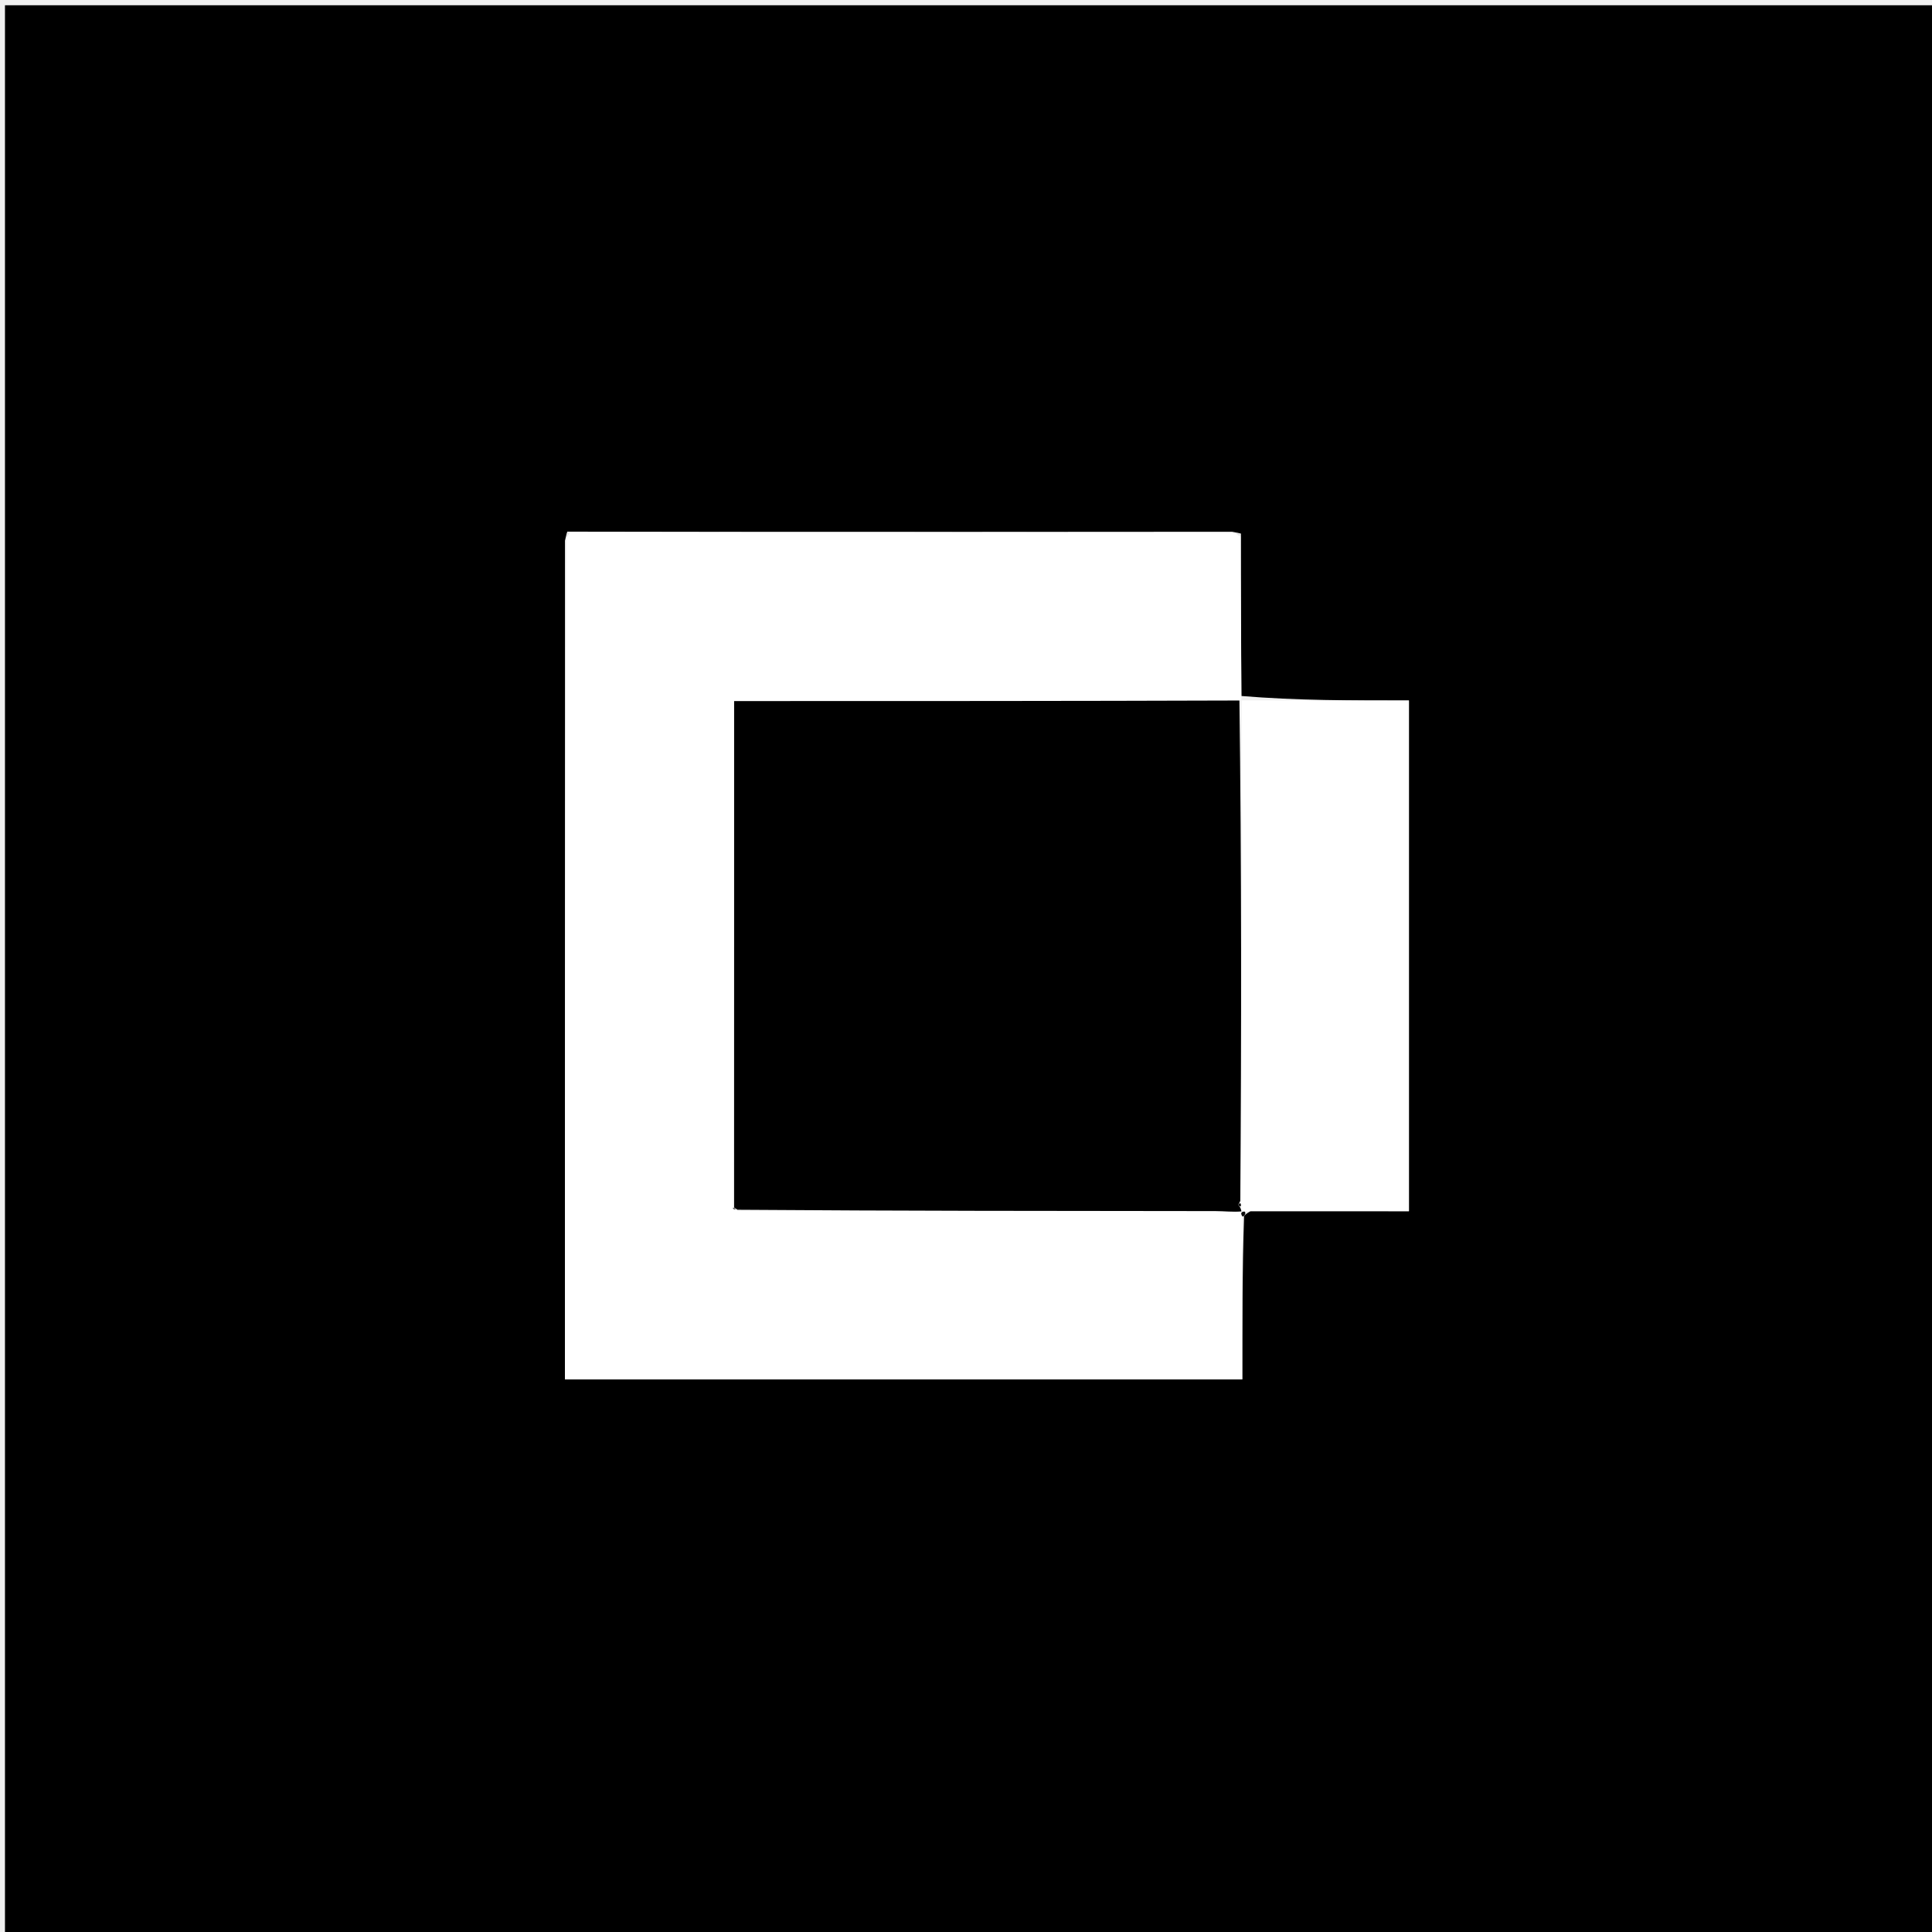
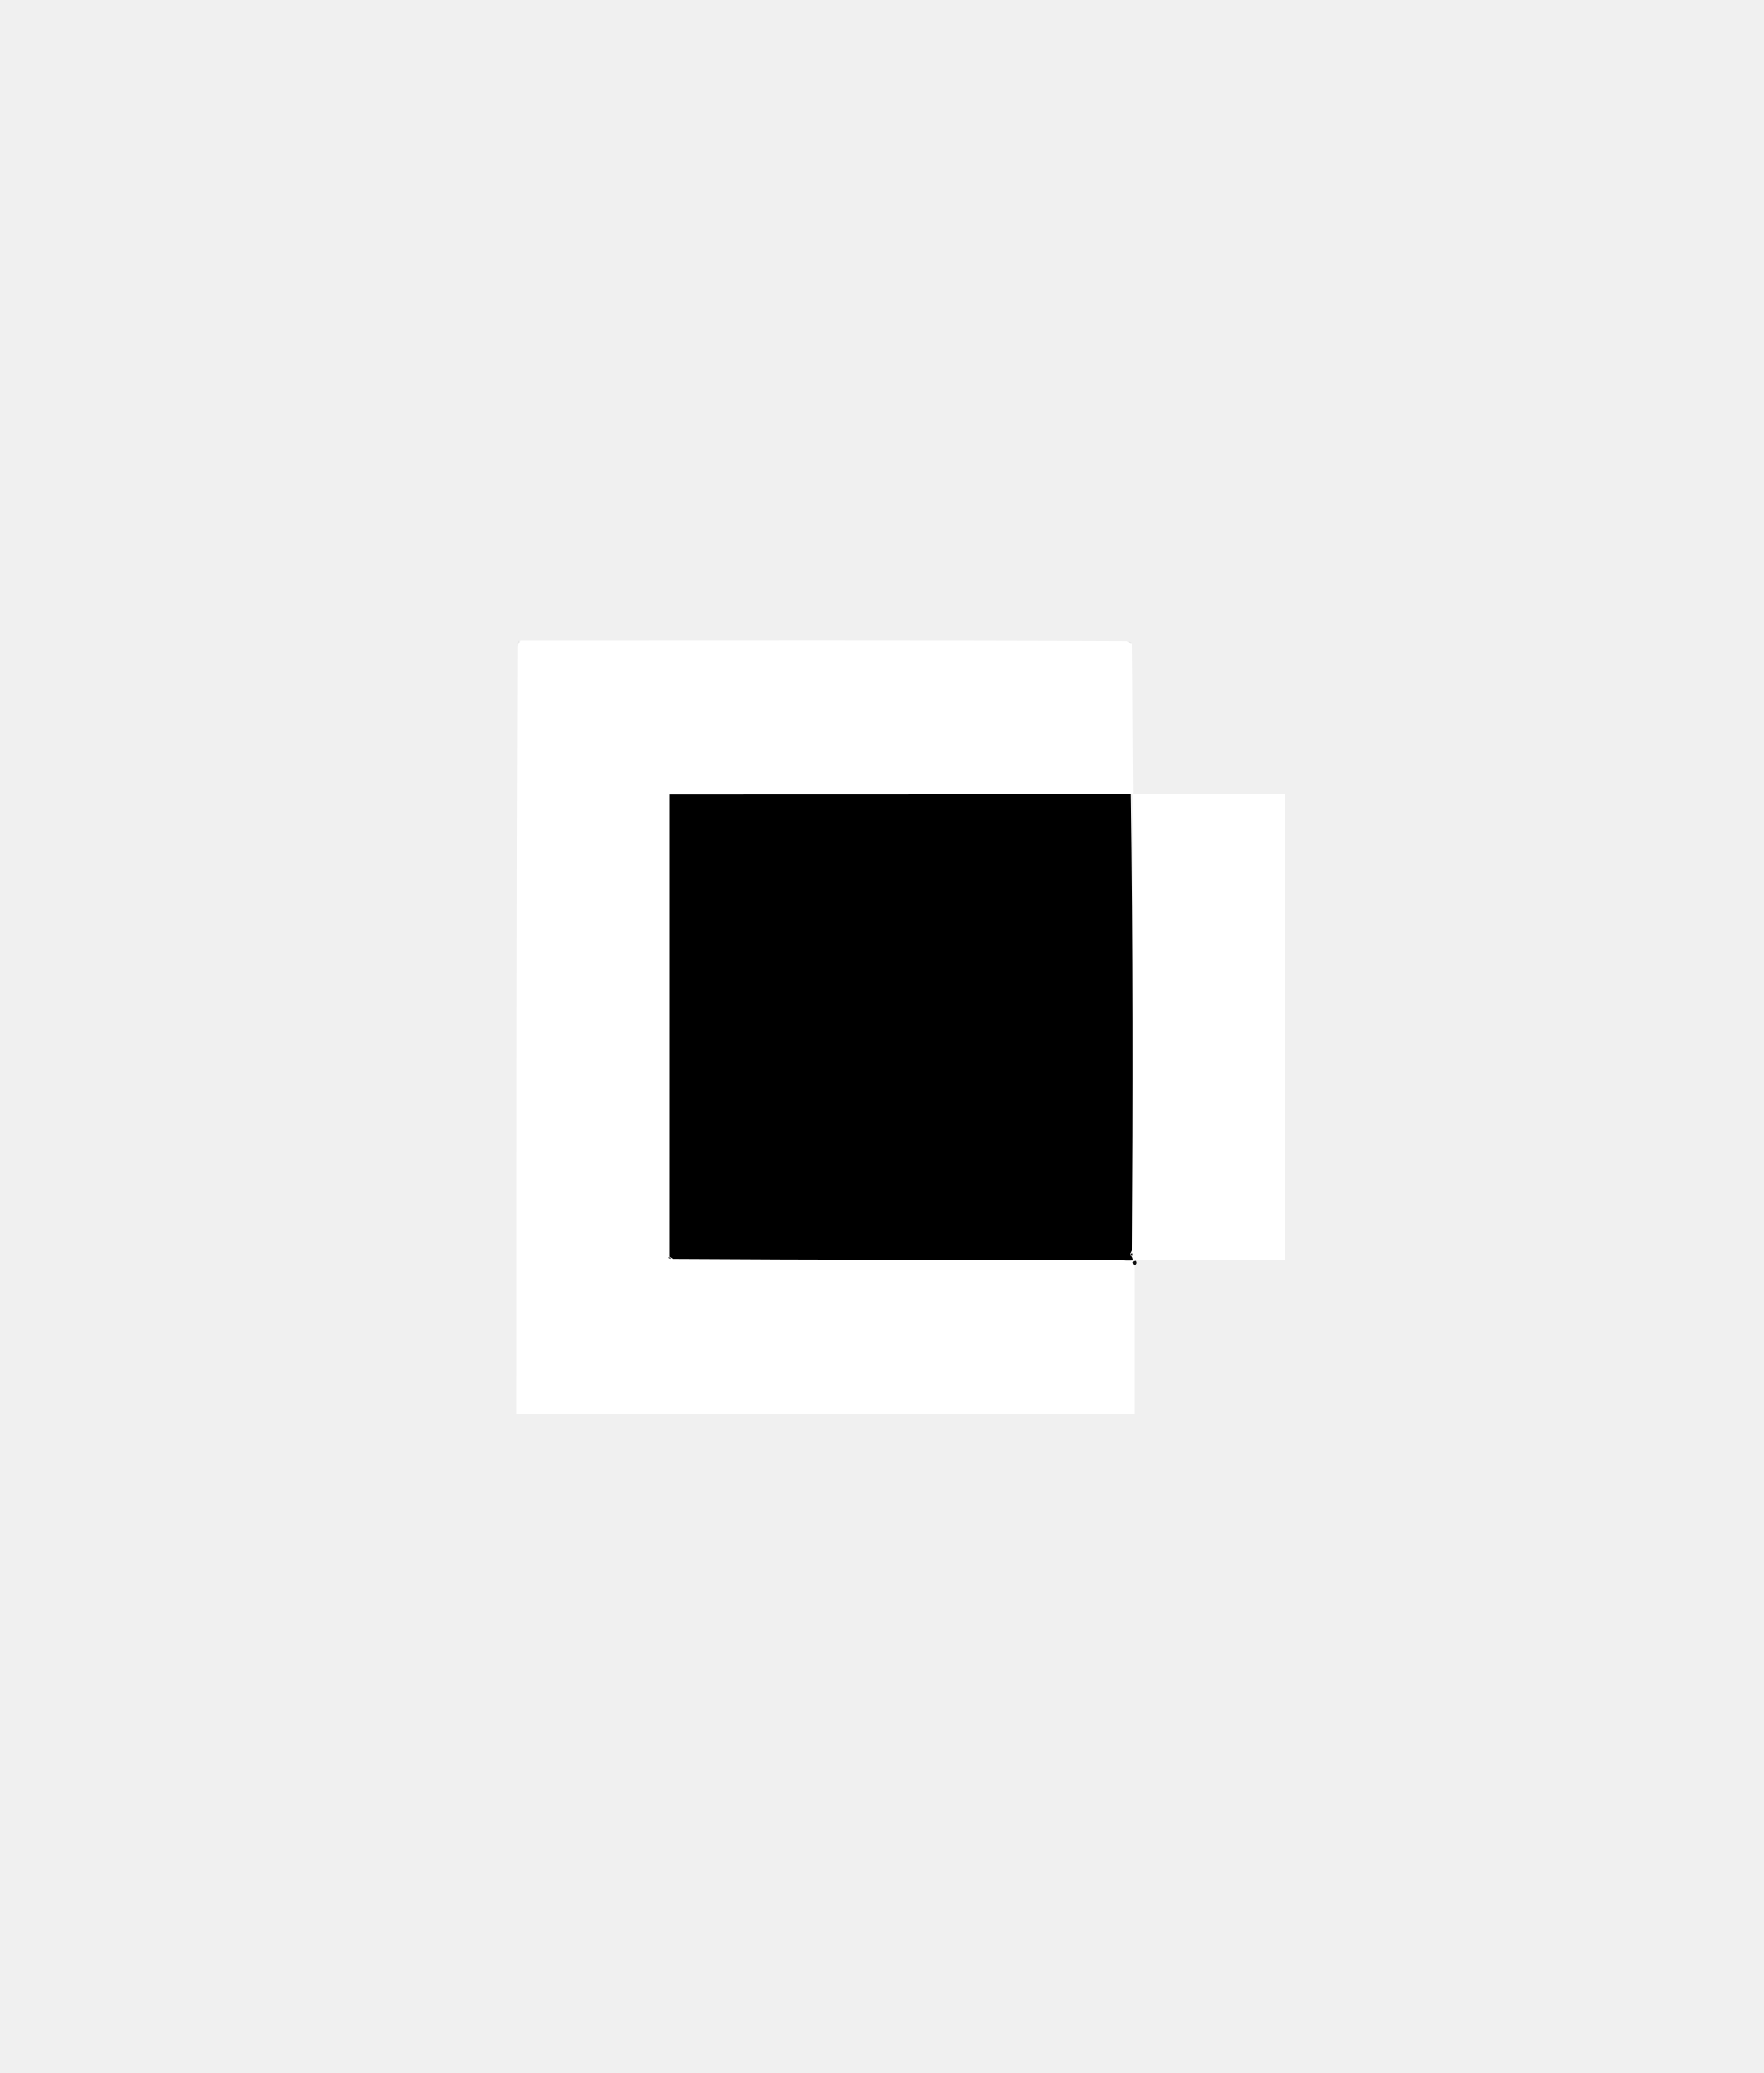
- <svg xmlns="http://www.w3.org/2000/svg" version="1.1" id="Layer_1" x="0px" y="0px" width="100%" viewBox="0 0 400 400" enable-background="new 0 0 400 400" xml:space="preserve">
-   <path fill="#000000" opacity="1" stroke="none" d=" M184,401   C122.686,401 61.871,401 1.029,401   C1.029,267.727 1.029,134.455 1.029,1.091   C134.231,1.091 267.462,1.091 400.846,1.091   C400.846,134.333 400.846,267.667 400.846,401   C328.788,401 256.644,401 184,401  M258.914,250.758   C269.857,250.758 280.799,250.758 291.701,250.758   C291.701,215.222 291.701,180.333 291.701,145.037   C279.874,145.037 268.402,145.037 257.018,144.099   C256.954,133.068 256.89,122.038 256.924,110.473   C256.615,110.395 256.306,110.317 255.072,110.086   C209.384,110.125 163.696,110.165 117.447,110.069   C117.347,110.381 117.247,110.692 116.972,111.927   C116.972,169.793 116.972,227.659 116.972,285.584   C163.918,285.584 210.281,285.584 257.195,285.584   C257.195,274.22 257.195,263.105 257.575,251.753   C257.807,251.545 257.948,251.288 258.914,250.758  z" />
-   <path fill="#FFFFFF" opacity="1" stroke="none" d=" M118.008,110.205   C163.696,110.165 209.384,110.125 255.61,110.348   C256.322,110.832 256.548,110.964 256.826,111.008   C256.89,122.038 256.954,133.068 257.009,144.54   C257.001,144.981 257.066,144.918 256.606,145.034   C221.55,145.15 186.954,145.15 151.993,145.15   C151.993,180.438 151.993,215.215 151.74,250.062   C151.715,250.288 151.942,250.444 152.625,250.651   C185.938,250.71 218.797,250.713 251.655,250.743   C253.461,250.745 255.268,250.97 257.038,251.056   C257.003,251.022 256.927,250.958 256.967,251.223   C257.069,251.655 257.132,251.822 257.195,251.989   C257.195,263.105 257.195,274.22 257.195,285.584   C210.281,285.584 163.918,285.584 116.972,285.584   C116.972,227.659 116.972,169.793 117.252,111.393   C117.774,110.701 117.933,110.483 118.008,110.205  z" />
-   <path fill="#FFFFFF" opacity="1" stroke="none" d=" M256.965,145.009   C268.402,145.037 279.874,145.037 291.701,145.037   C291.701,180.333 291.701,215.222 291.701,250.758   C280.799,250.758 269.857,250.758 258.191,250.752   C257.288,250.816 257.108,250.887 256.927,250.958   C256.927,250.958 257.003,251.022 256.998,250.771   C256.919,250.342 256.845,250.165 256.894,249.752   C256.963,249.347 256.91,249.177 256.935,248.545   C257.031,213.694 257.049,179.306 257.066,144.918   C257.066,144.918 257.001,144.981 256.965,145.009  z" />
-   <path fill="#E7E7E7" opacity="1" stroke="none" d=" M117.728,110.137   C117.933,110.483 117.774,110.701 117.34,110.931   C117.247,110.692 117.347,110.381 117.728,110.137  z" />
-   <path fill="#E7E7E7" opacity="1" stroke="none" d=" M256.875,110.741   C256.548,110.964 256.322,110.832 256.073,110.425   C256.306,110.317 256.615,110.395 256.875,110.741  z" />
-   <path fill="#0C0C0C" opacity="1" stroke="none" d=" M256.967,251.223   C257.108,250.887 257.288,250.816 257.734,250.863   C257.948,251.288 257.807,251.545 257.385,251.871   C257.132,251.822 257.069,251.655 256.967,251.223  z" />
-   <path fill="#000000" opacity="1" stroke="none" d=" M256.771,249.988   C256.845,250.165 256.919,250.342 257.033,250.805   C255.268,250.97 253.461,250.745 251.655,250.743   C218.797,250.713 185.938,250.71 152.696,250.465   C152.312,250.229 151.993,249.992 151.993,249.992   C151.993,215.215 151.993,180.438 151.993,145.15   C186.954,145.15 221.55,145.15 256.606,145.034   C257.049,179.306 257.031,213.694 256.783,248.63   C256.493,249.276 256.36,249.412 256.387,249.465   C256.485,249.654 256.638,249.816 256.771,249.988  z" />
-   <path fill="#5B5B5B" opacity="1" stroke="none" d=" M151.74,250.062   C151.993,249.992 152.312,250.229 152.241,250.415   C151.942,250.444 151.715,250.288 151.74,250.062  z" />
-   <path fill="#0C0C0C" opacity="1" stroke="none" d=" M256.894,249.752   C256.638,249.816 256.485,249.654 256.387,249.465   C256.36,249.412 256.493,249.276 256.704,249.093   C256.91,249.177 256.963,249.347 256.894,249.752  z" />
+ <svg xmlns="http://www.w3.org/2000/svg" version="1.1" id="Layer_1" x="0px" y="0px" viewBox="0 0 340.2 400" style="enable-background:new 0 0 340.2 400;" xml:space="preserve">
+   <style type="text/css">
+ 	.st0{fill:#FFFFFF;}
+ 	.st1{fill:#E7E7E7;}
+ 	.st2{fill:#0C0C0C;}
+ 	.st3{fill:#5B5B5B;}
+ </style>
+   <path class="st0" d="M100.4,123.6c38.9,0,77.7-0.1,117,0.1c0.6,0.4,0.8,0.5,1,0.6c0.1,9.4,0.1,18.8,0.2,28.5c0,0.4,0,0.3-0.3,0.4  c-29.8,0.1-59.2,0.1-89,0.1c0,30,0,59.6-0.2,89.2c0,0.2,0.2,0.3,0.8,0.5c28.3,0.1,56.3,0.1,84.2,0.1c1.5,0,3.1,0.2,4.6,0.3  c0,0-0.1-0.1-0.1,0.1c0.1,0.4,0.1,0.5,0.2,0.7c0,9.5,0,18.9,0,28.6c-39.9,0-79.3,0-119.2,0c0-49.3,0-98.5,0.2-148.1  C100.2,124.1,100.3,123.9,100.4,123.6z" />
+   <path class="st0" d="M218.5,153.2c9.7,0,19.5,0,29.5,0c0,30,0,59.7,0,89.9c-9.3,0-18.6,0-28.5,0c-0.8,0.1-0.9,0.1-1.1,0.2  c0,0,0.1,0.1,0.1-0.2c-0.1-0.4-0.1-0.5-0.1-0.9c0.1-0.3,0-0.5,0-1C218.6,211.6,218.6,182.4,218.5,153.2  C218.6,153.2,218.6,153.2,218.5,153.2z" />
+   <path class="st1" d="M100.1,123.6c0.2,0.3,0,0.5-0.3,0.7C99.7,124.1,99.8,123.8,100.1,123.6z" />
+   <path class="st1" d="M218.4,124.1c-0.3,0.2-0.5,0.1-0.7-0.3C218,123.7,218.2,123.8,218.4,124.1z" />
+   <path class="st2" d="M218.5,243.6c0.1-0.3,0.3-0.3,0.7-0.3c0.2,0.4,0.1,0.6-0.3,0.9C218.7,244.1,218.6,243.9,218.5,243.6z" />
+   <path d="M218.4,242.5c0.1,0.2,0.1,0.3,0.2,0.7c-1.5,0.1-3-0.1-4.6-0.1c-27.9,0-55.9,0-84.2-0.2c-0.3-0.2-0.6-0.4-0.6-0.4  c0-29.6,0-59.1,0-89.2c29.7,0,59.2,0,89-0.1c0.4,29.1,0.4,58.4,0.2,88.1c-0.2,0.5-0.4,0.7-0.3,0.7  C218.1,242.2,218.2,242.4,218.4,242.5z" />
+   <path class="st3" d="M129,242.6c0.2-0.1,0.5,0.1,0.4,0.3C129.2,242.9,129,242.8,129,242.6z" />
+   <path class="st2" d="M218.5,242.3c-0.2,0.1-0.3-0.1-0.4-0.2c0,0,0.1-0.2,0.3-0.3C218.5,241.8,218.5,242,218.5,242.3z" />
</svg>
